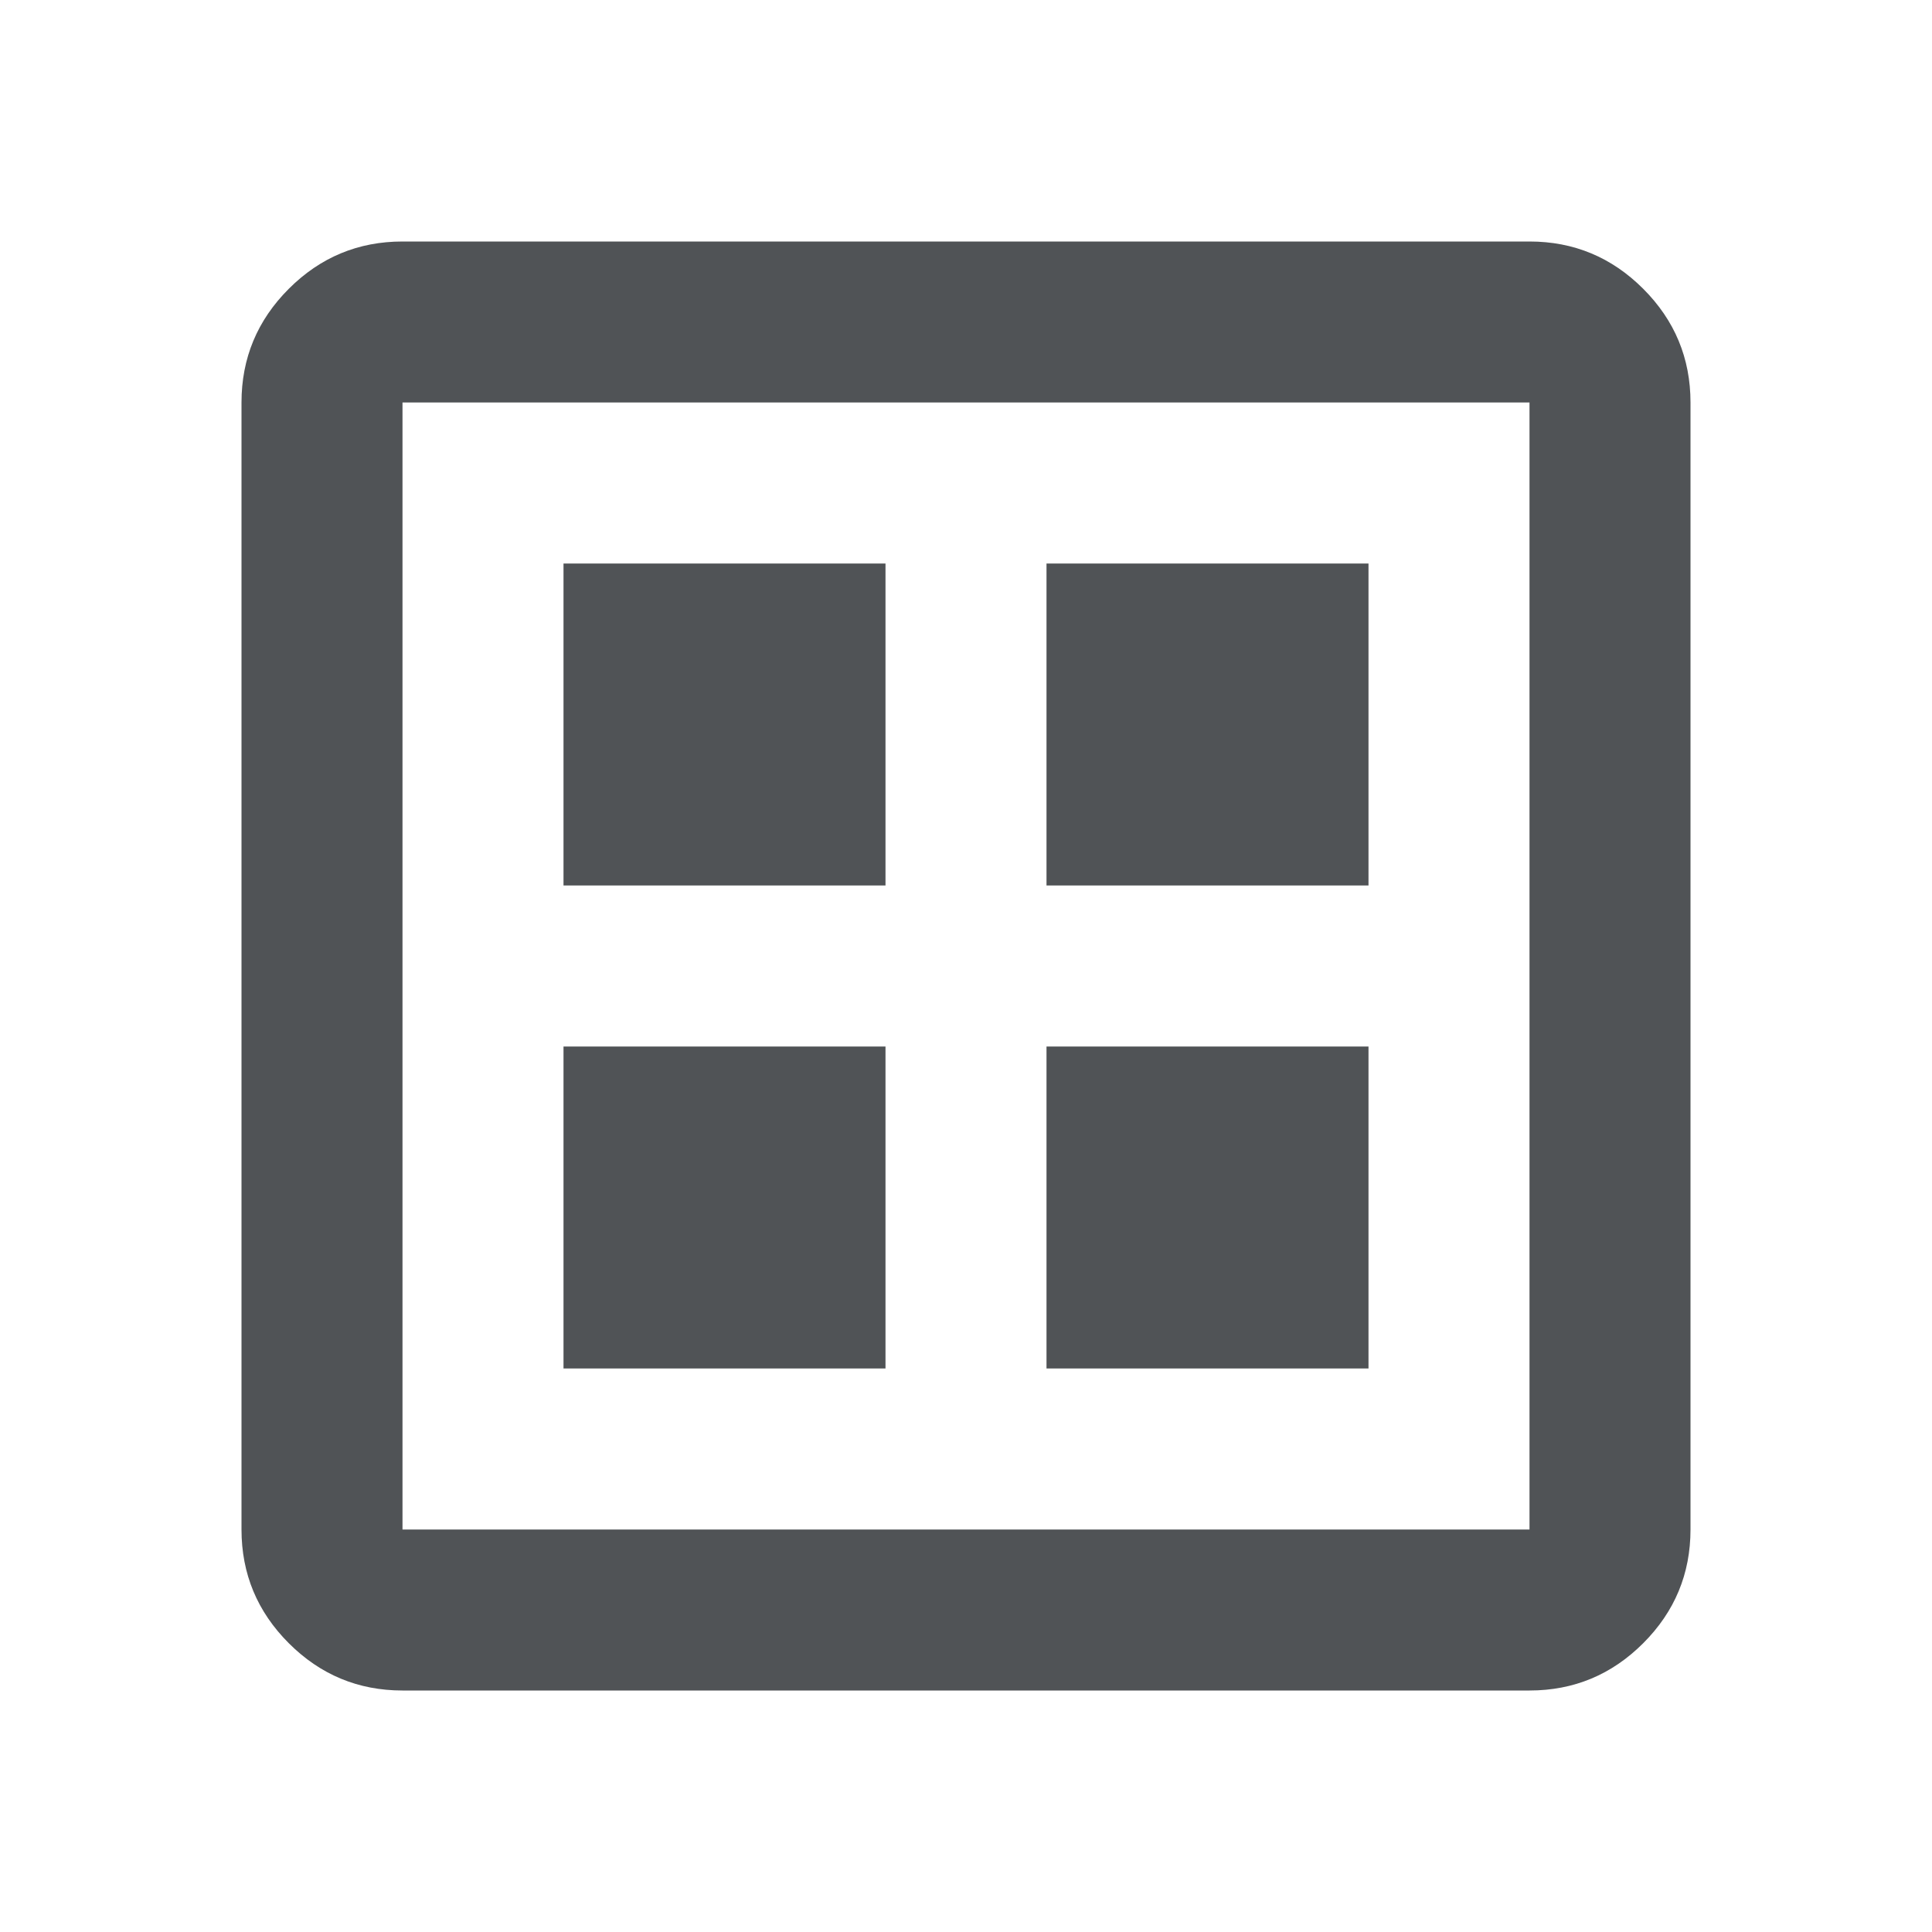
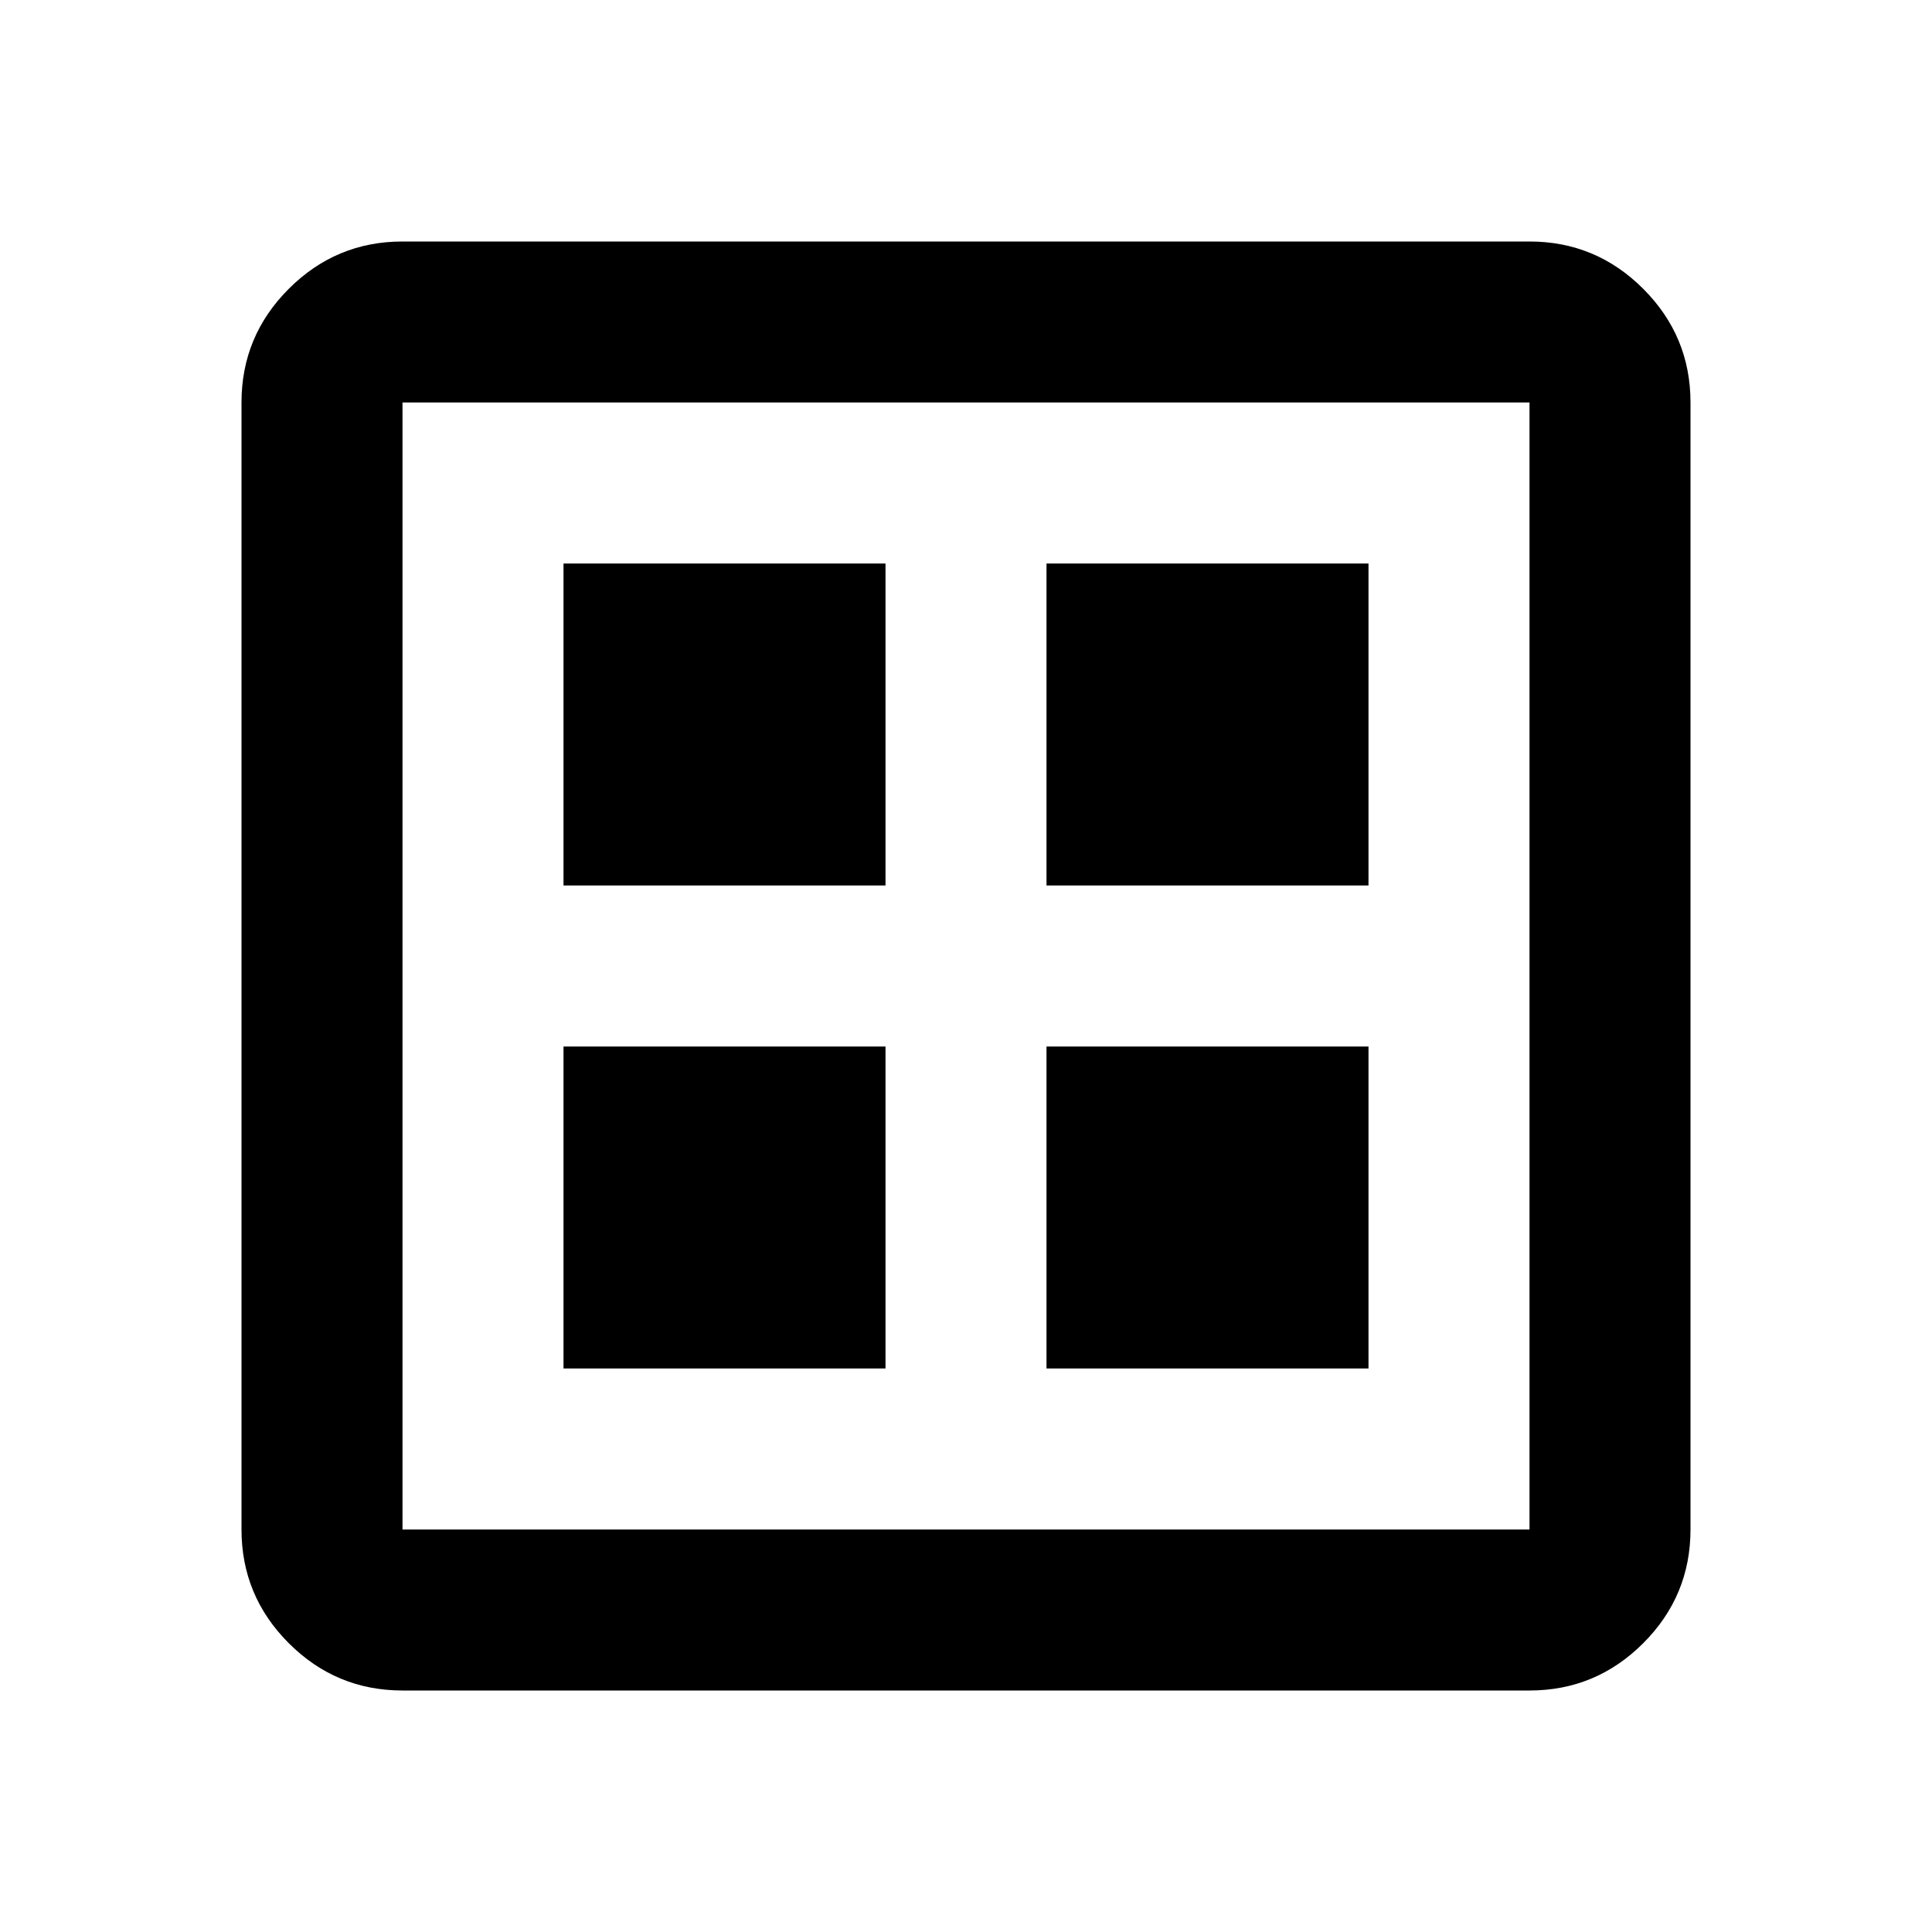
- <svg xmlns="http://www.w3.org/2000/svg" height="24px" viewBox="0 -960 960 960" width="24px" fill="#505356">
+ <svg xmlns="http://www.w3.org/2000/svg" height="24px" viewBox="0 -960 960 960" width="24px" fill="currentColor">
  <path d="M280-280h160v-160H280v160Zm240 0h160v-160H520v160ZM280-520h160v-160H280v160Zm240 0h160v-160H520v160ZM200-120q-33 0-56.5-23.5T120-200v-560q0-33 23.5-56.5T200-840h560q33 0 56.5 23.5T840-760v560q0 33-23.5 56.5T760-120H200Zm0-80h560v-560H200v560Zm0-560v560-560Z" />
</svg>
